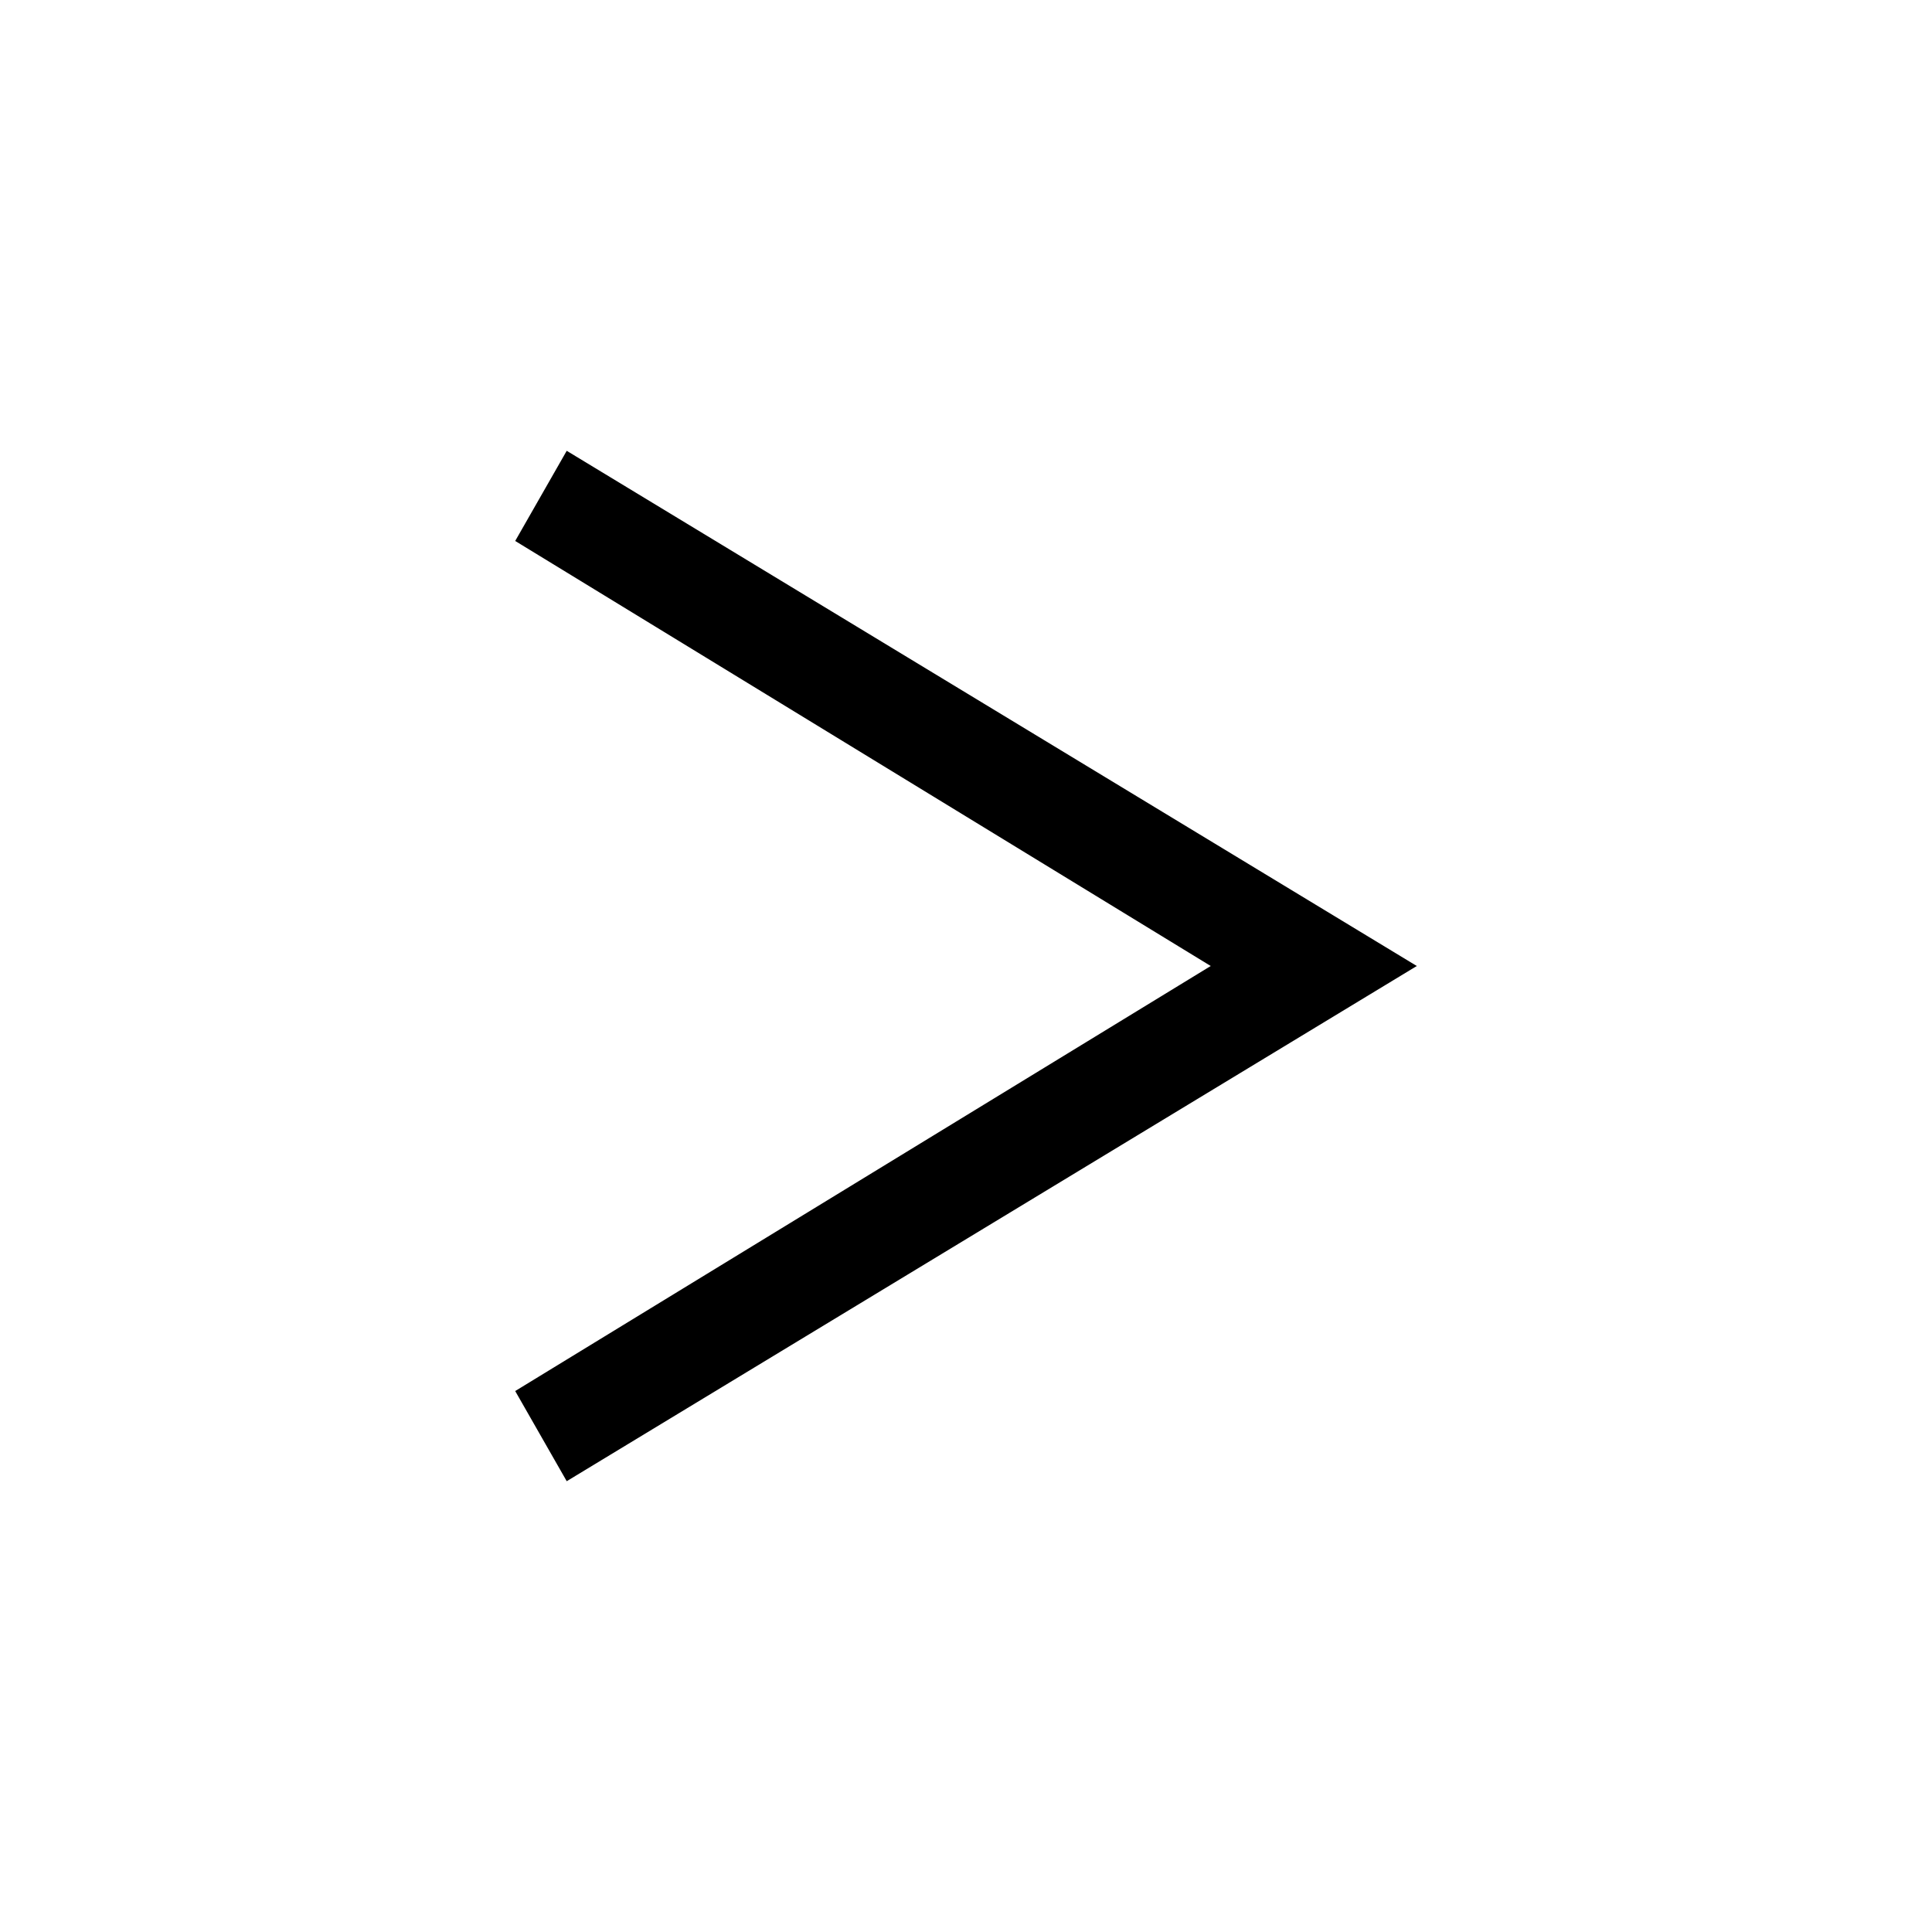
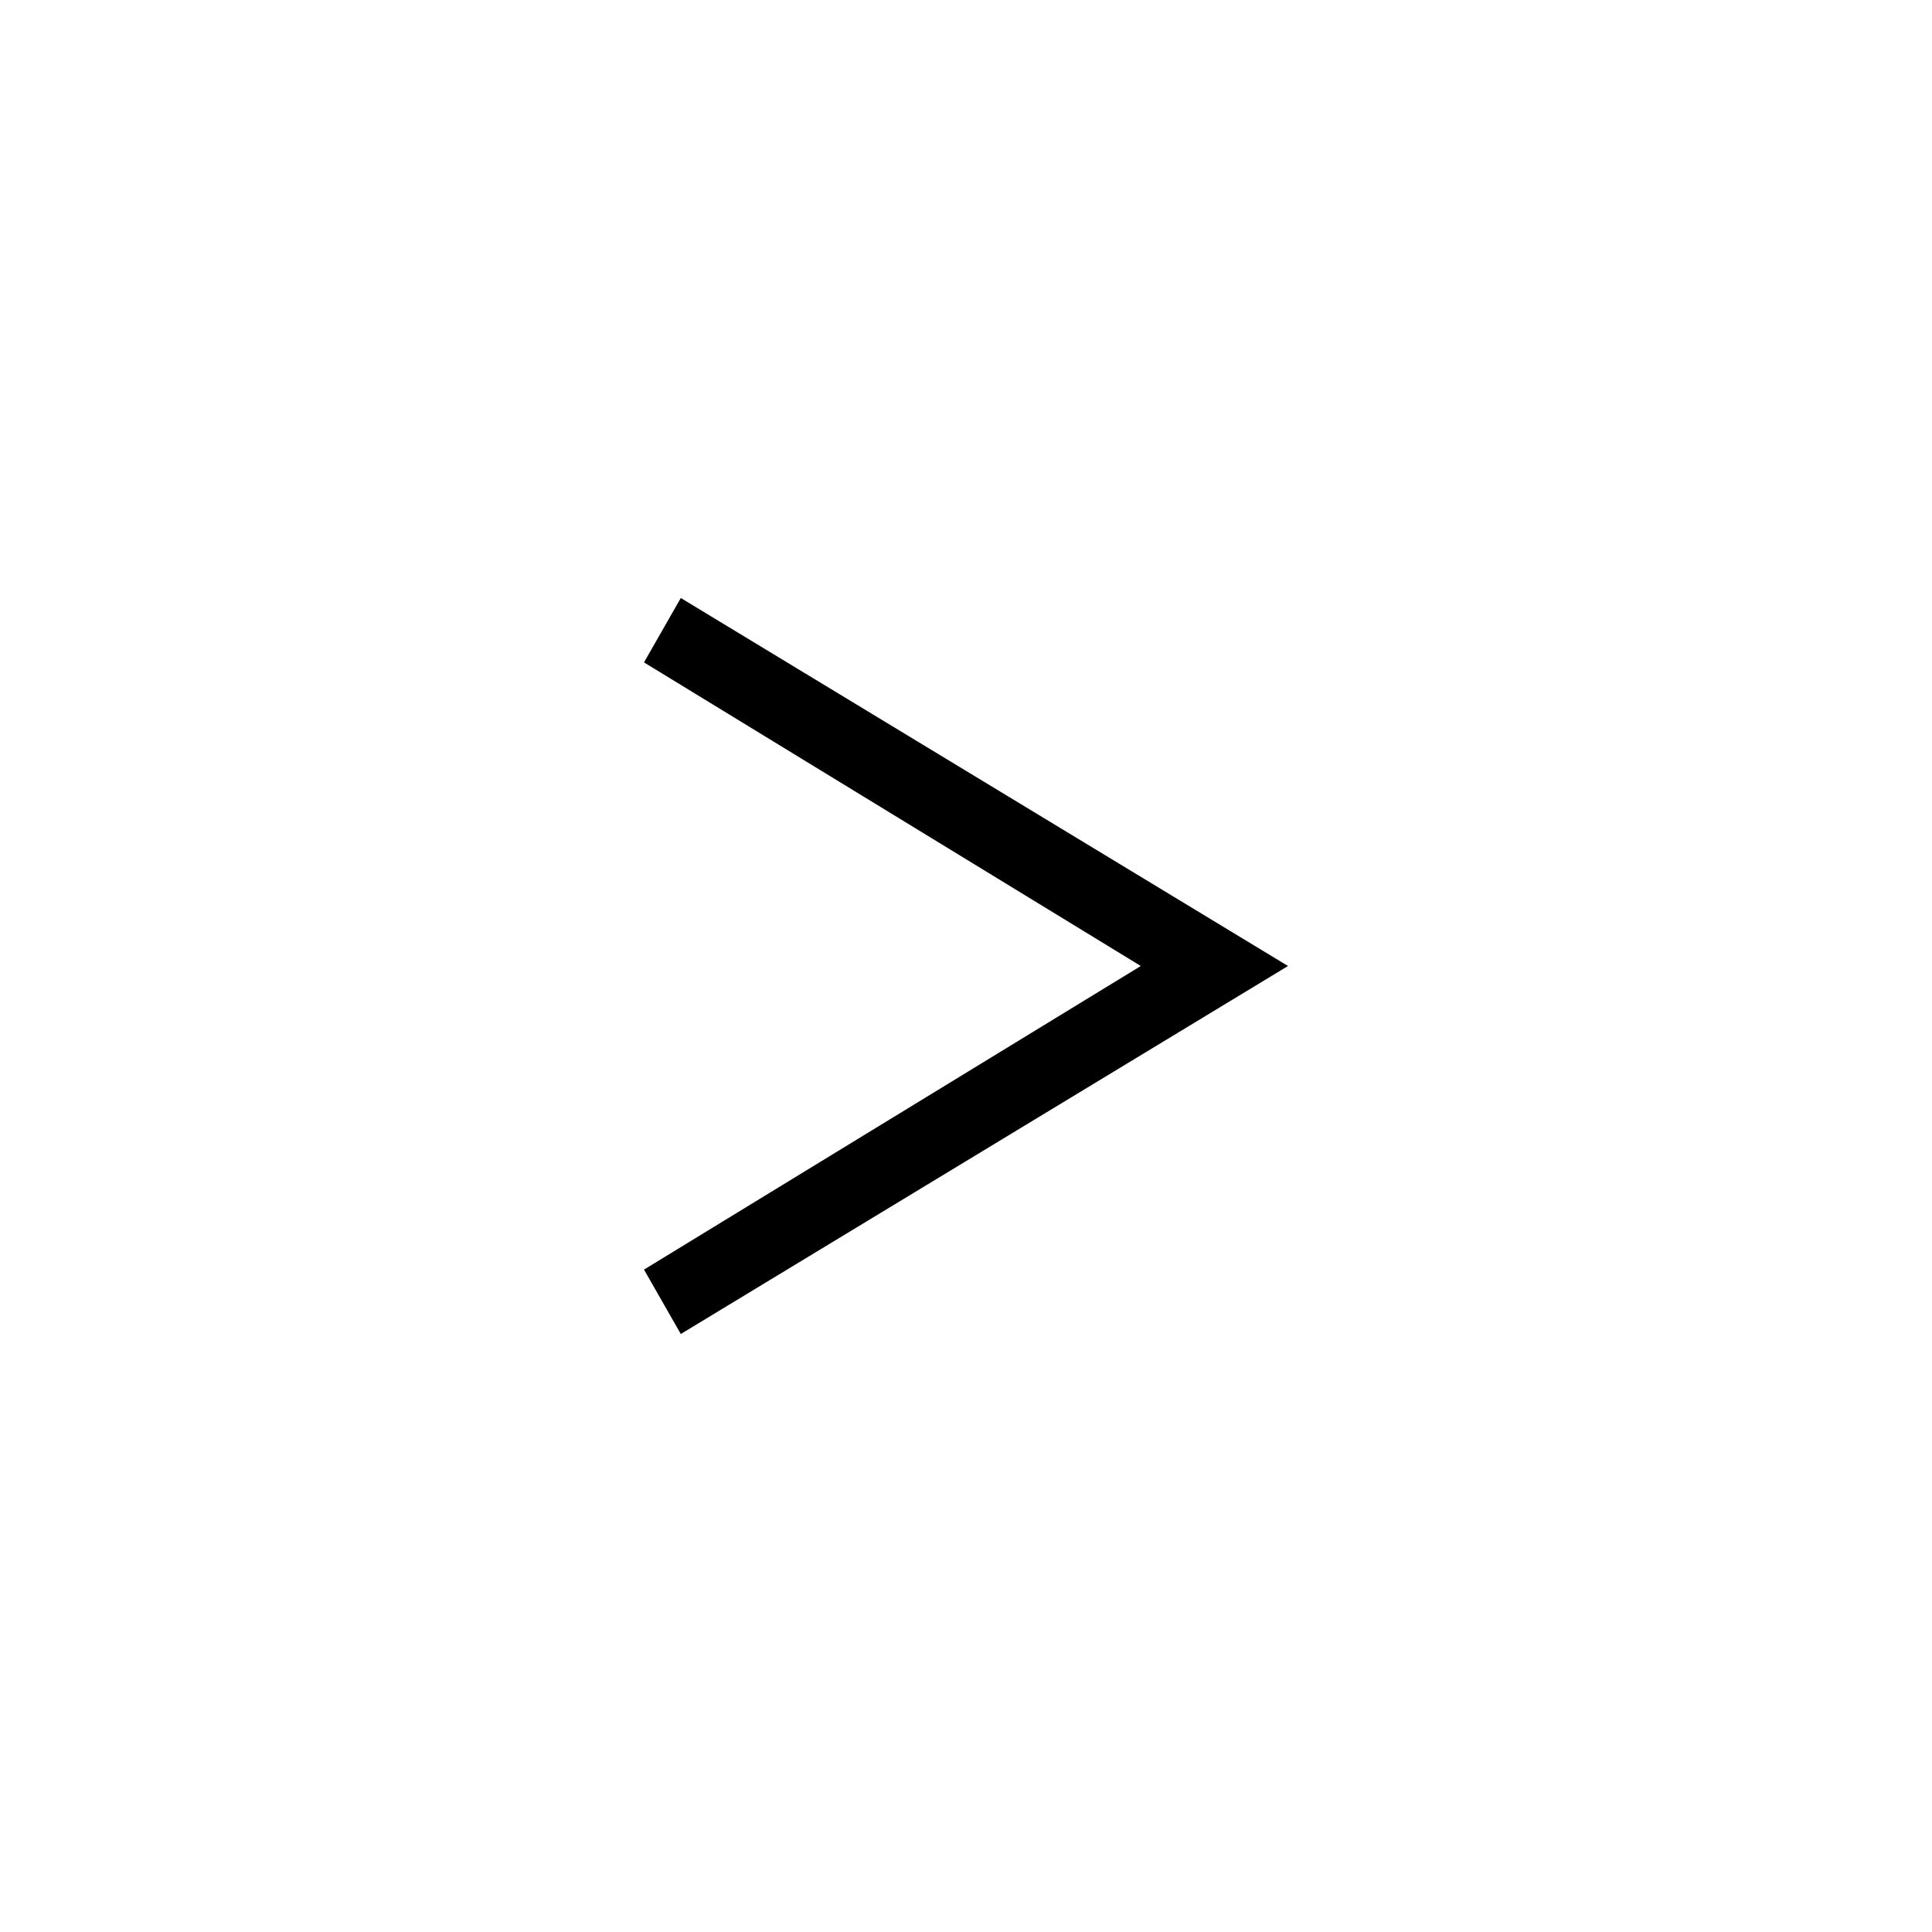
- <svg xmlns="http://www.w3.org/2000/svg" version="1.1" id="Layer_1" x="0px" y="0px" width="15px" height="15px" viewBox="0 0 15 15" style="enable-background:new 0 0 15 15;" xml:space="preserve">
+ <svg xmlns="http://www.w3.org/2000/svg" version="1.1" id="Layer_1" x="0px" y="0px" width="21px" height="21px" viewBox="-3 -3 21 21" xml:space="preserve">
  <polygon points="4.4,11.5 4,10.8 9.4,7.5 4,4.2 4.4,3.5 11,7.5 " />
</svg>
